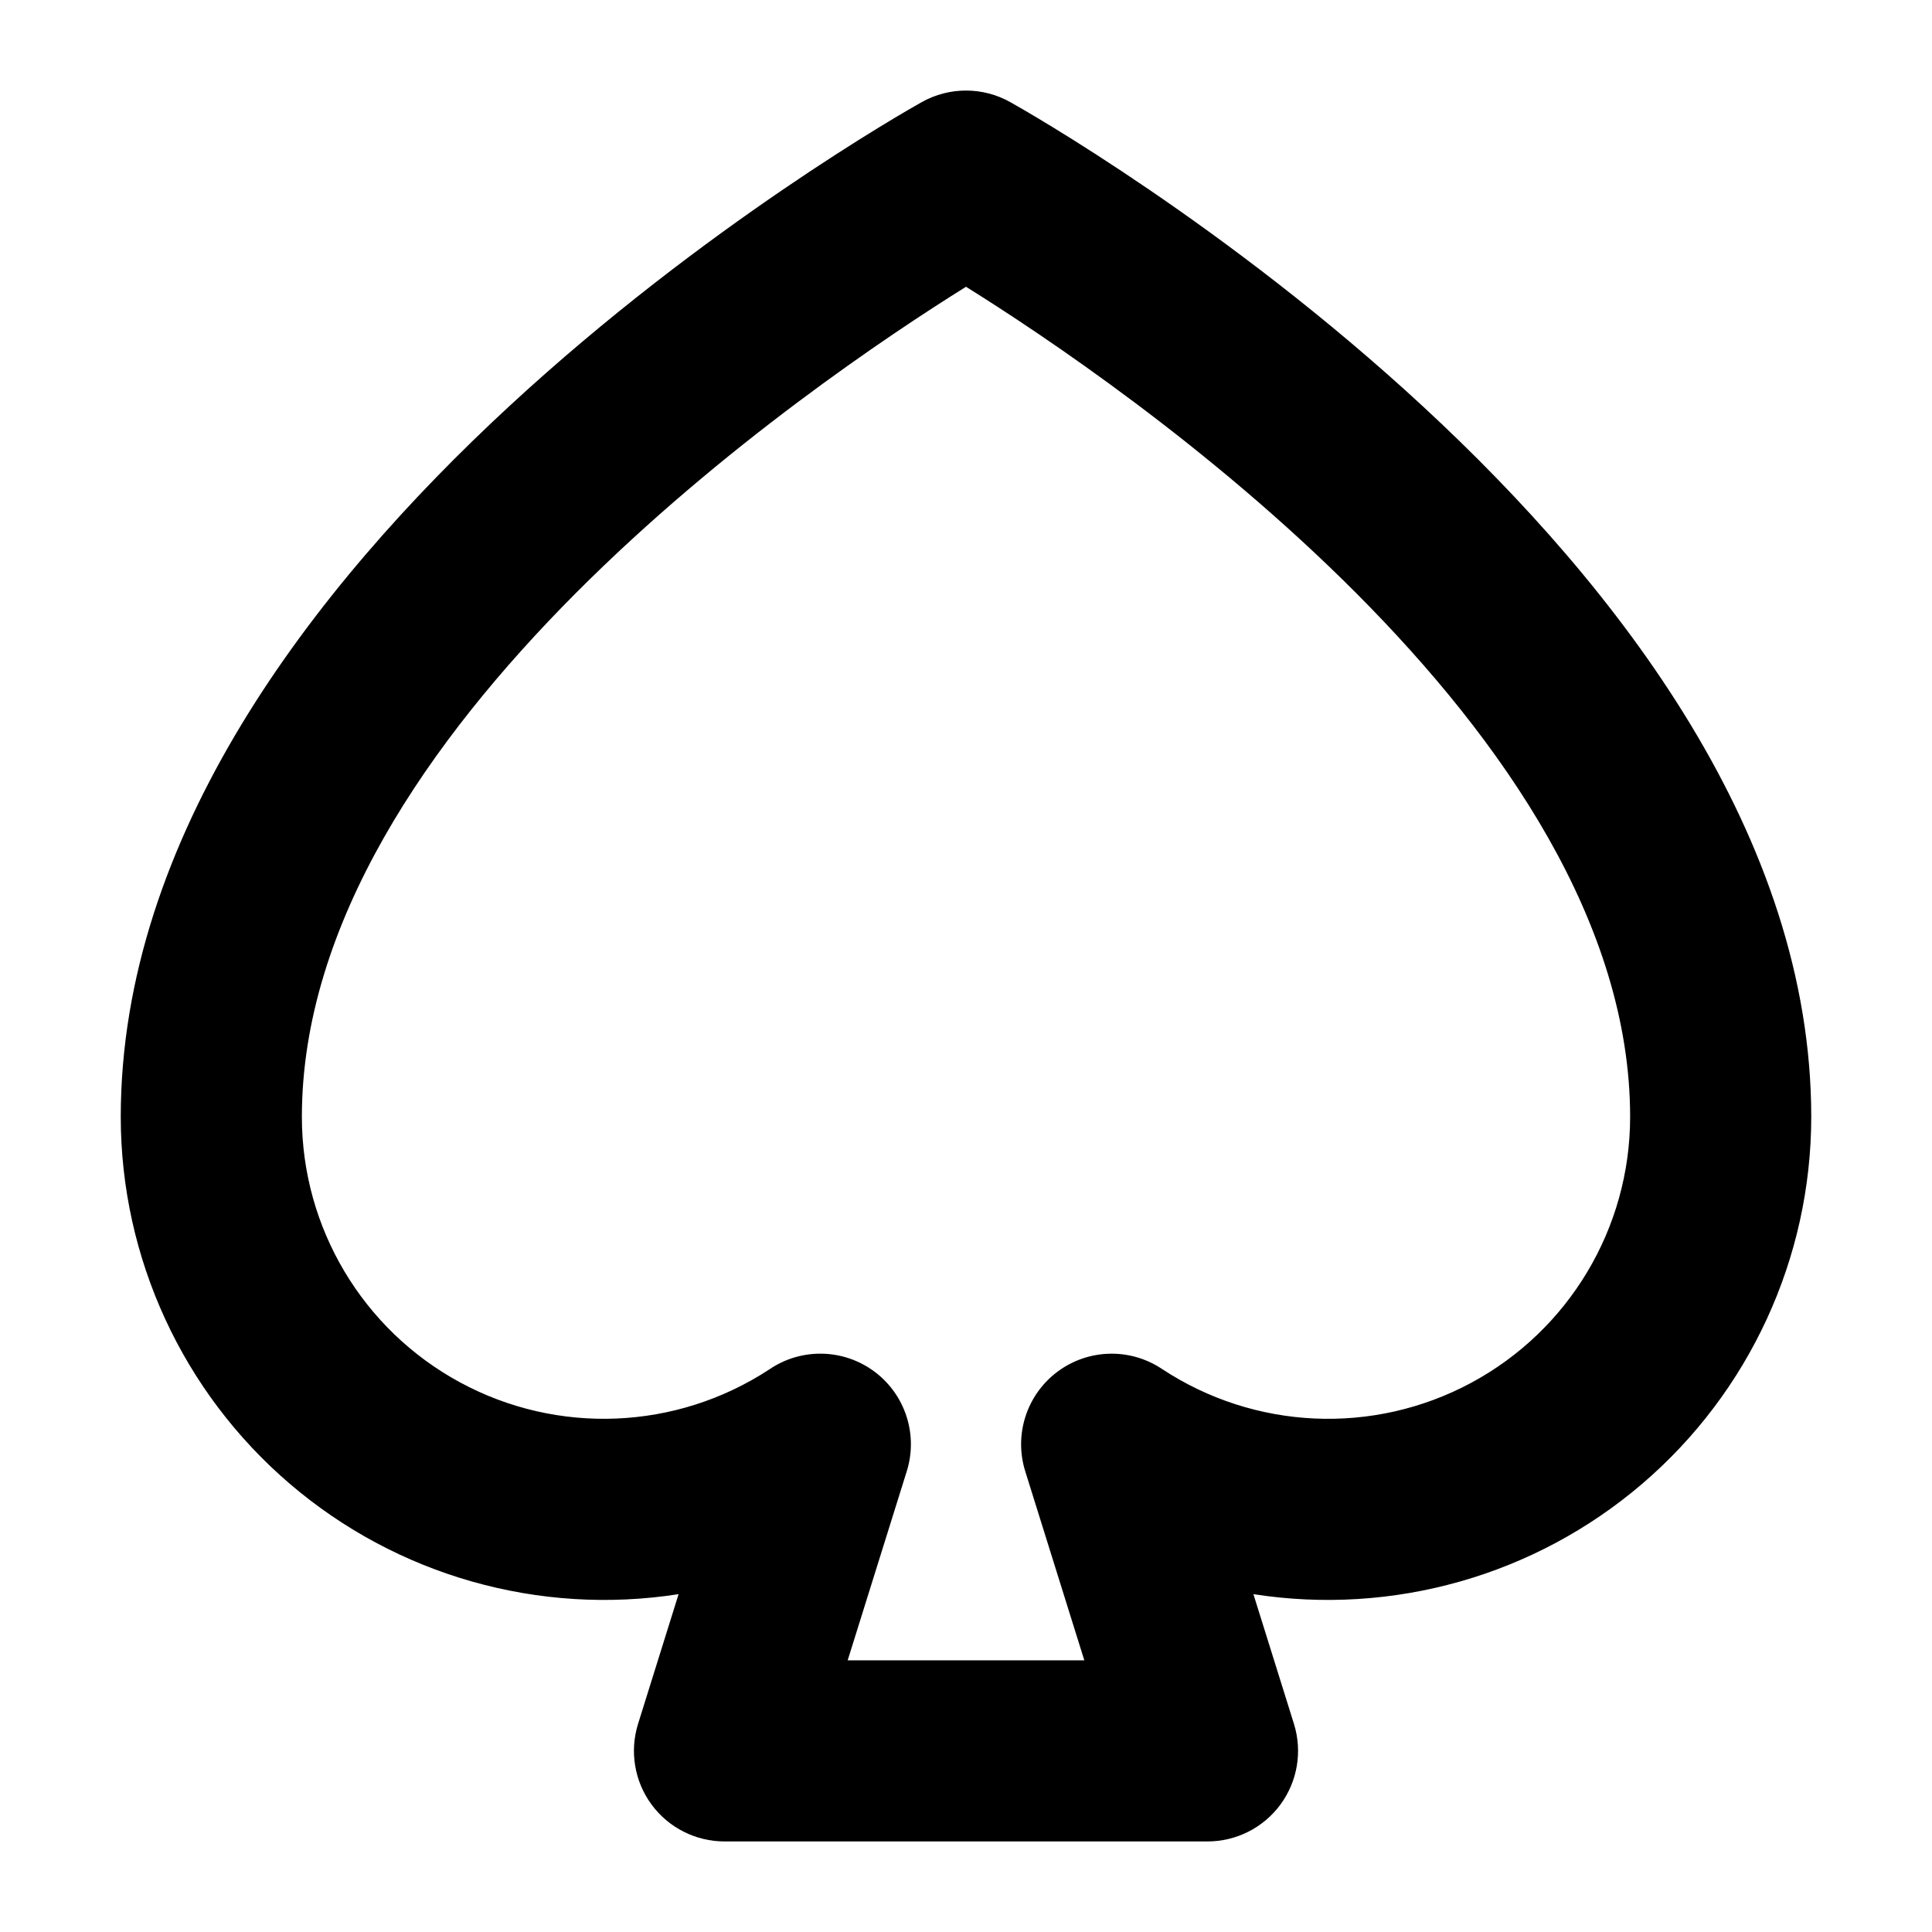
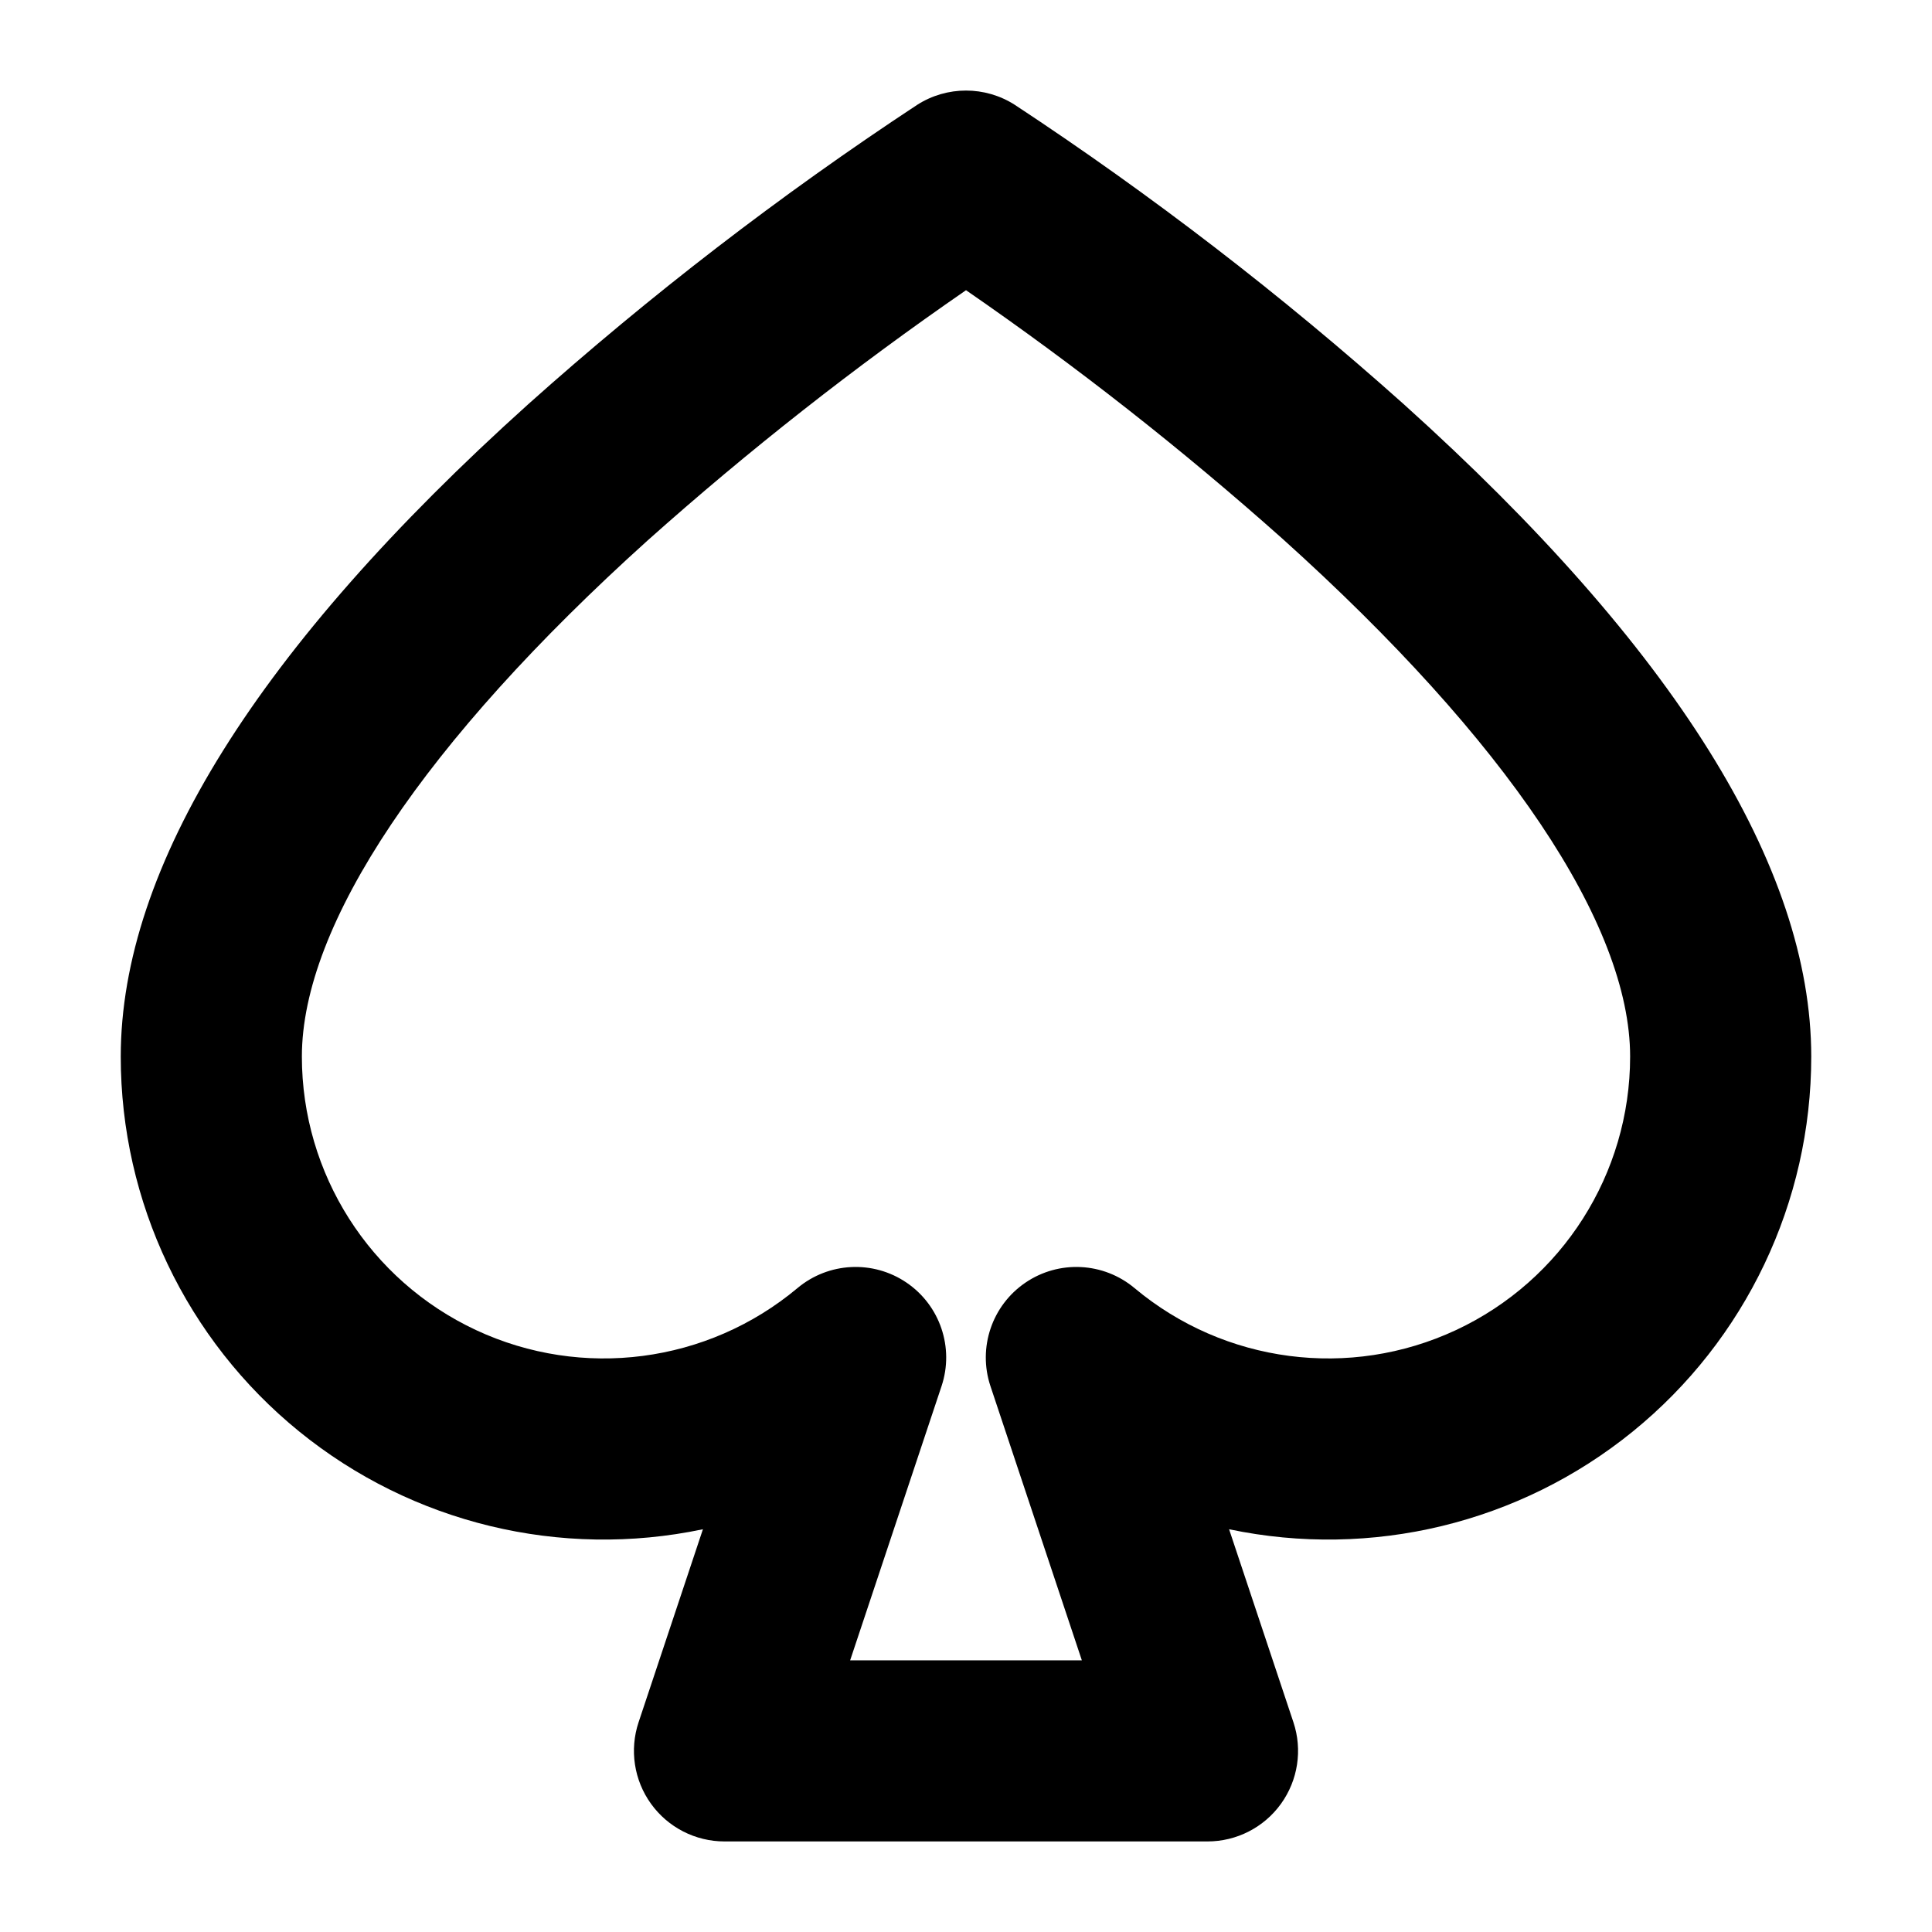
<svg xmlns="http://www.w3.org/2000/svg" id="Flat" viewBox="0 0 256 256">
-   <path d="M160,244H96a12,12,0,0,1-11.454-15.579L89.917,211.234A64.044,64.044,0,0,1,16,148C16,73.819,117.803,15.957,122.137,13.53a11.994,11.994,0,0,1,11.727,0C138.197,15.957,240,73.819,240,148a64.044,64.044,0,0,1-73.917,63.234l5.371,17.187A12,12,0,0,1,160,244Zm-47.678-24h31.355l-7.828-25.051a11.999,11.999,0,0,1,18.084-13.579A40.008,40.008,0,0,0,216,148c0-51.222-67.446-97.186-88-110.001C107.449,50.812,40,96.778,40,148a40.009,40.009,0,0,0,61.891,33.485A12.001,12.001,0,0,1,120.096,195.124Z" />
+   <path d="M160,244H96a12,12,0,0,1-11.384-15.795l8.524-25.571A63.988,63.988,0,0,1,16,140c0-25.111,18.159-54.188,53.972-86.42a442.693,442.693,0,0,1,51.559-39.688,12.001,12.001,0,0,1,12.938,0,442.693,442.693,0,0,1,51.559,39.688C221.841,85.812,240,114.889,240,140a63.988,63.988,0,0,1-77.14,62.634l8.524,25.571A12,12,0,0,1,160,244Zm-47.351-24h30.701l-12.109-36.327a12,12,0,0,1,19.091-12.993A40.001,40.001,0,0,0,216,140c0-17.512-16.346-41.867-46.028-68.58a429.724,429.724,0,0,0-41.97-32.966A430.428,430.428,0,0,0,85.801,71.624C56.266,98.254,40,122.537,40,140a40.001,40.001,0,0,0,65.668,30.68,12,12,0,0,1,19.091,12.993ZM134.469,34.107Z" />
</svg>
